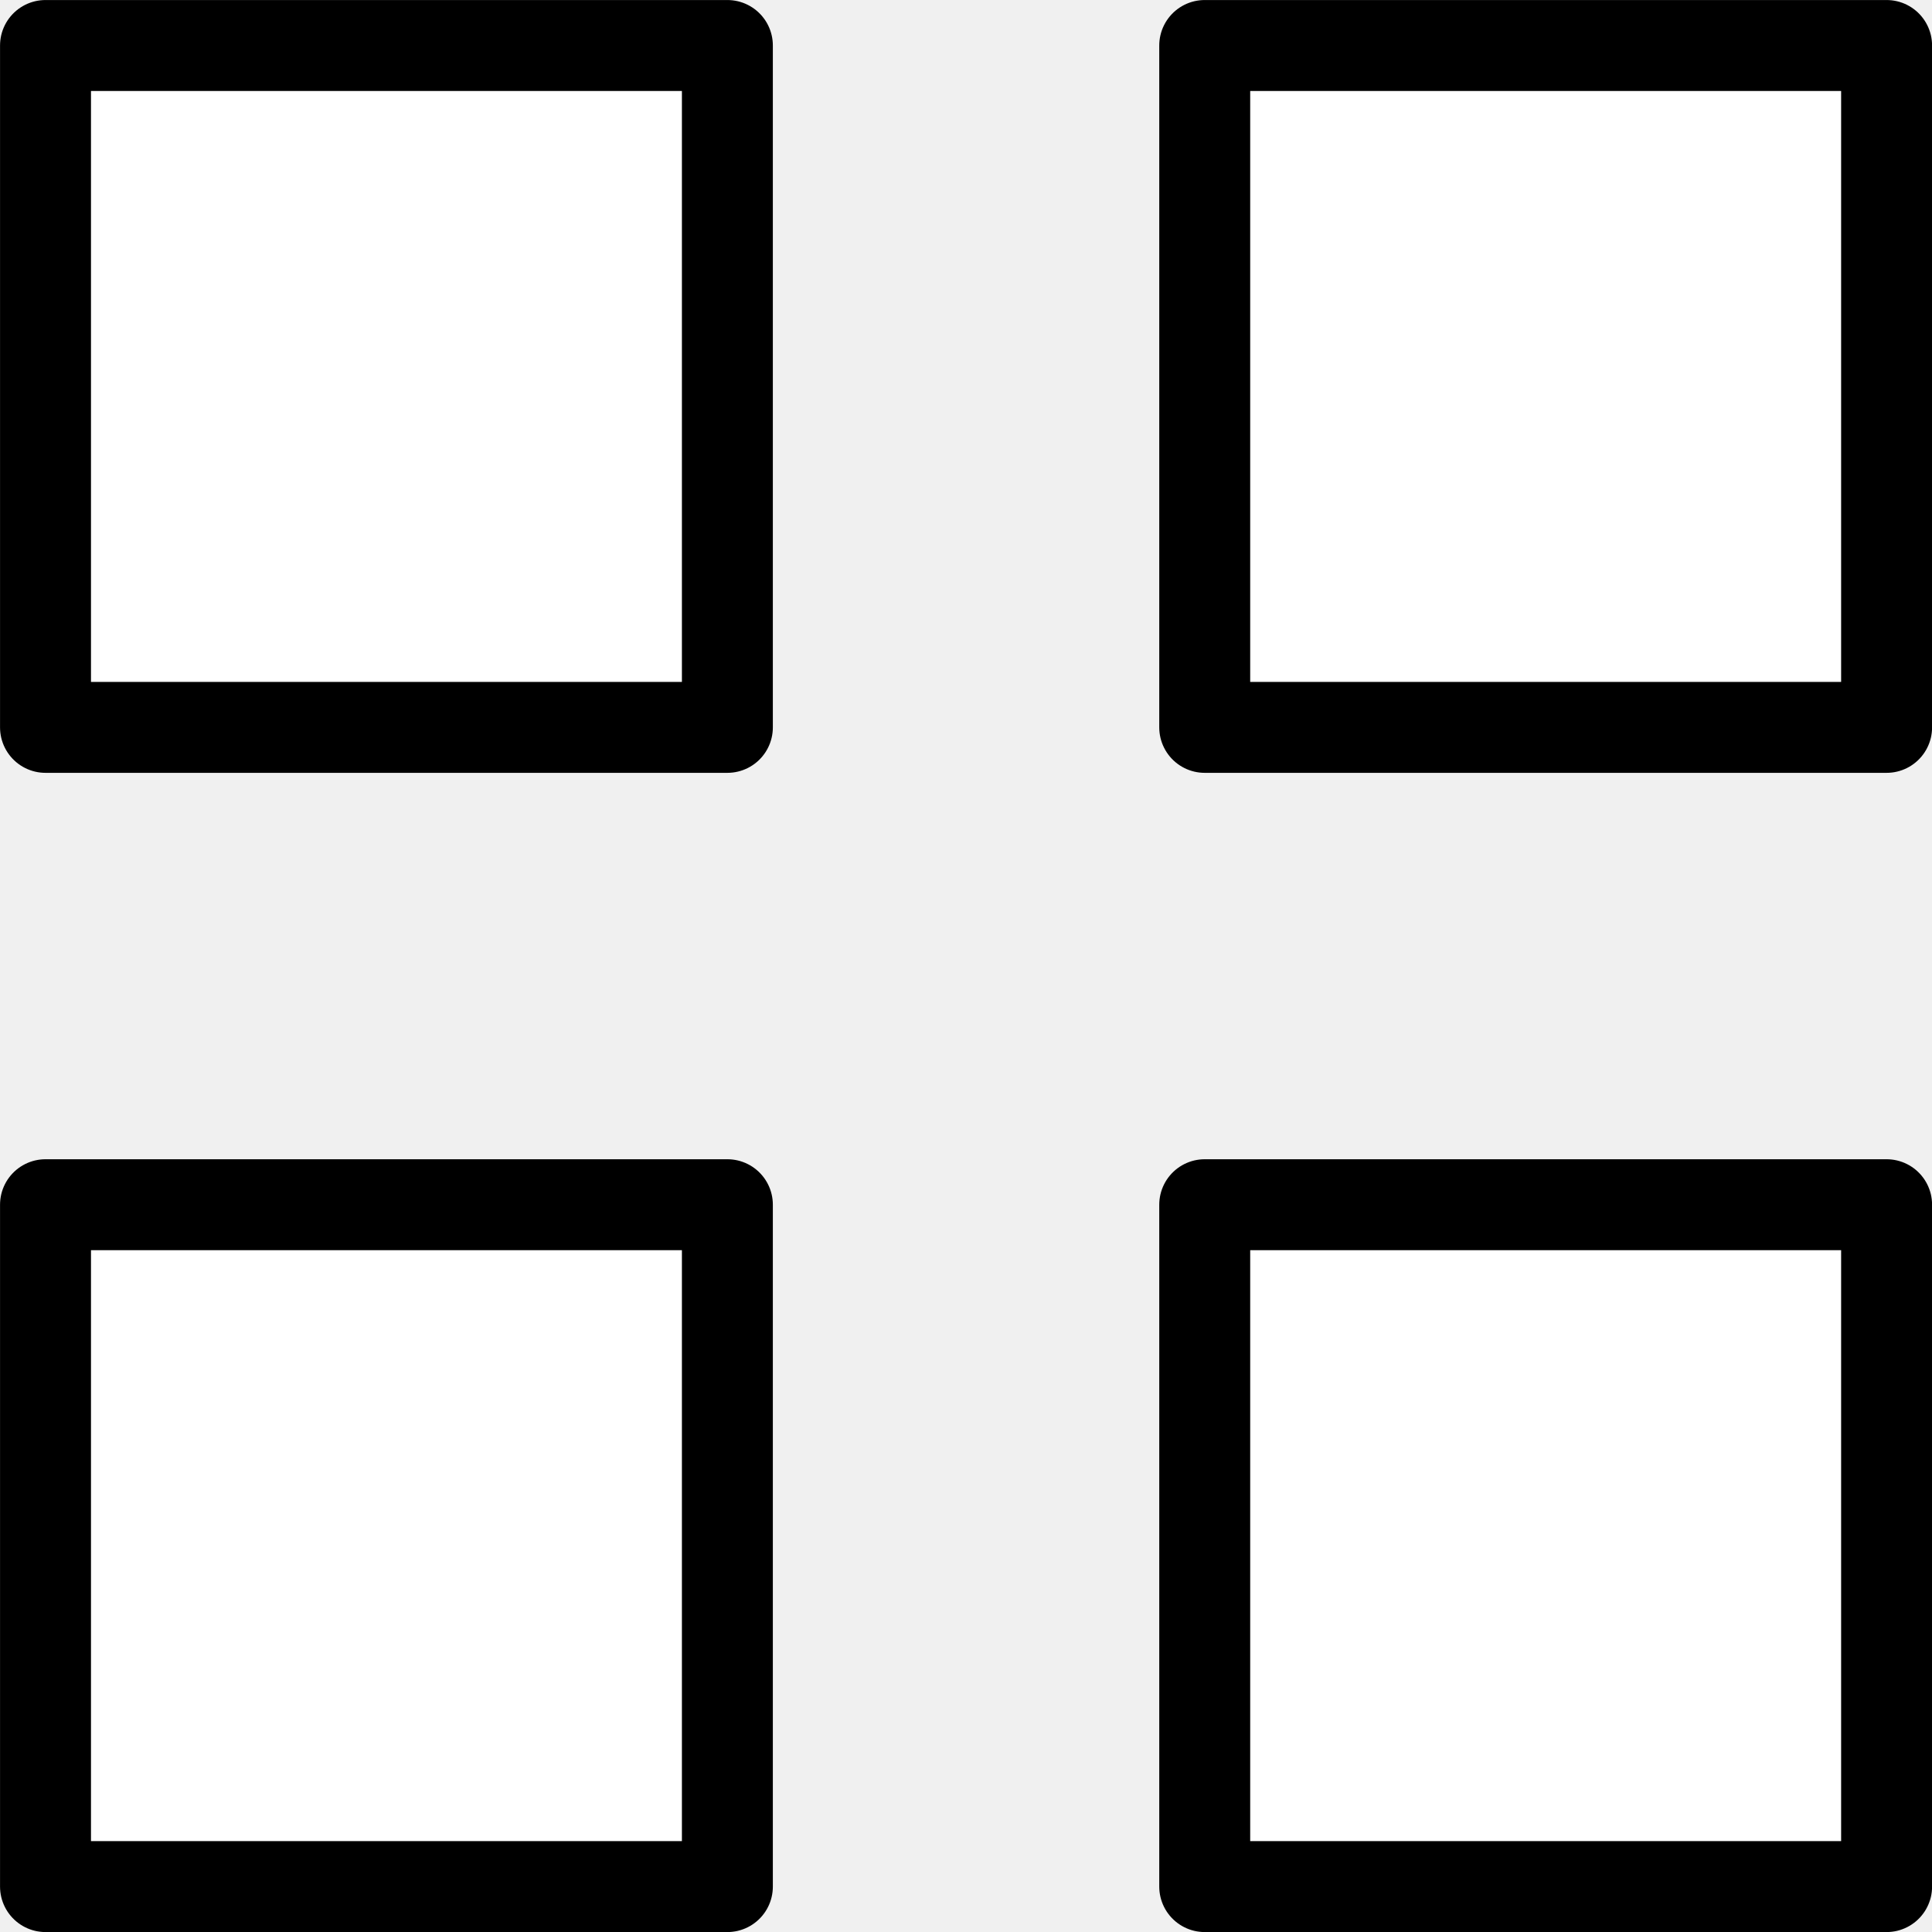
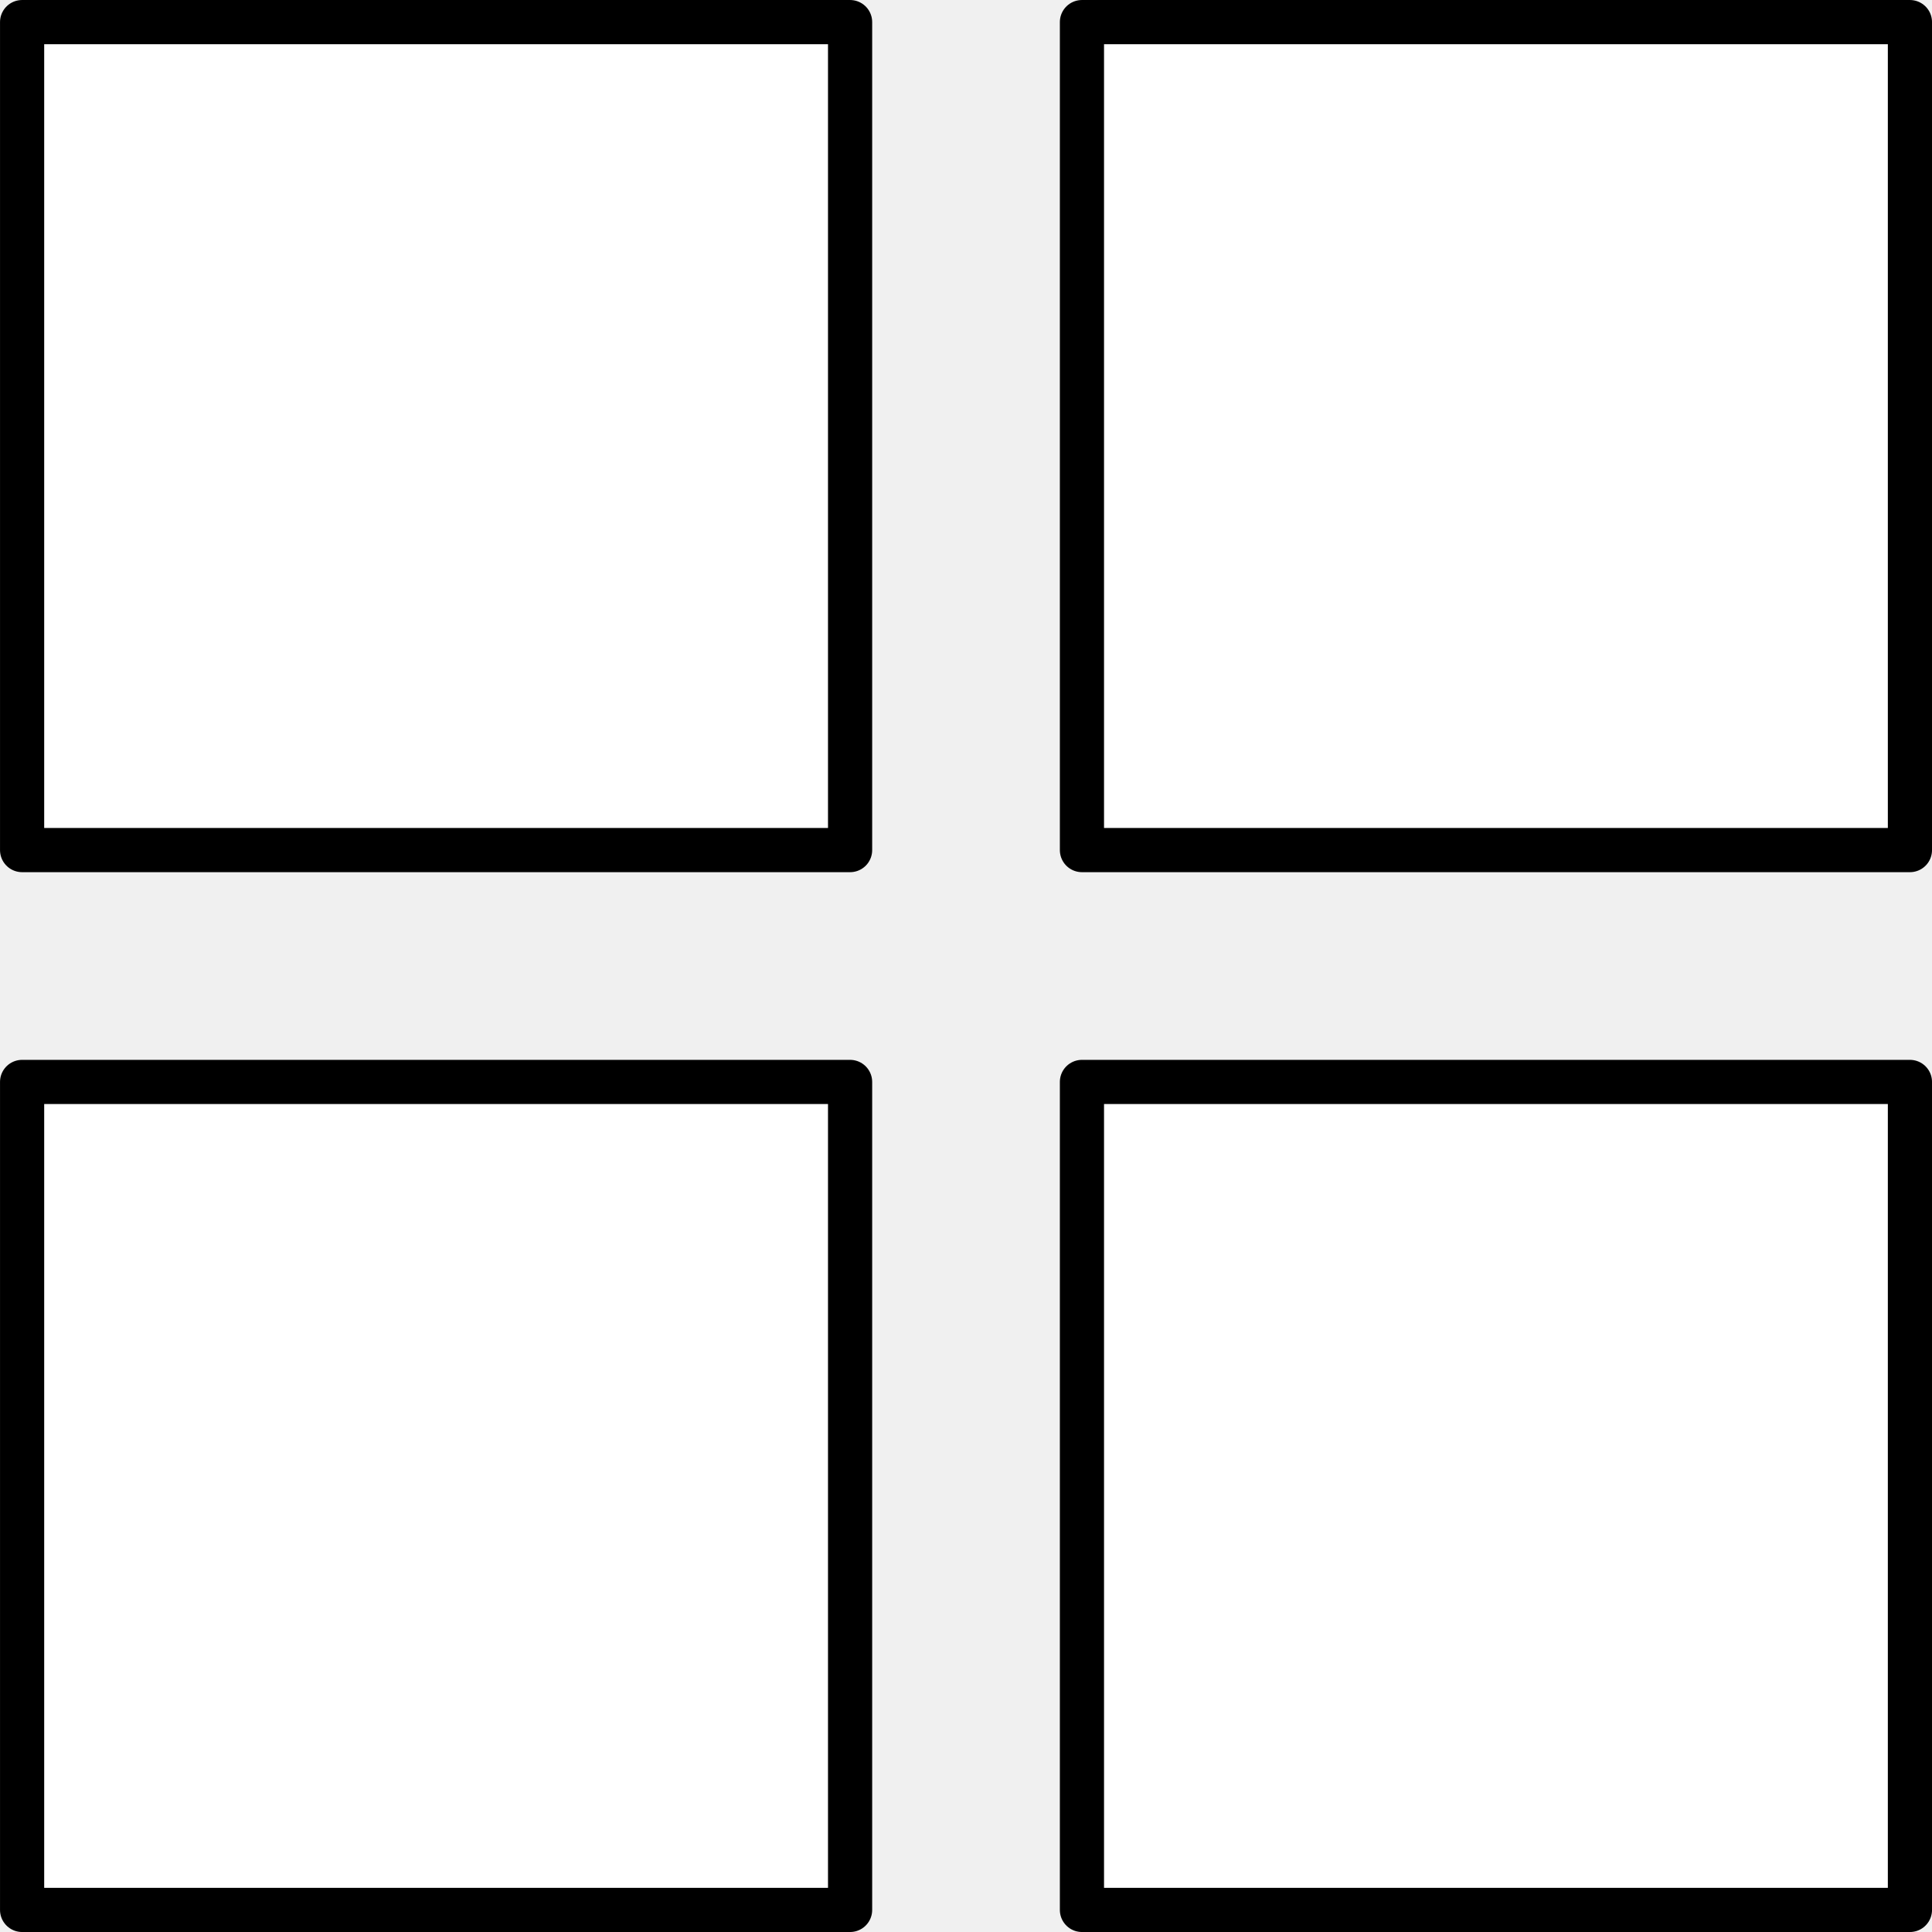
- <svg xmlns="http://www.w3.org/2000/svg" version="1.1" width="21.25pt" height="21.25pt" viewBox="59.534 74.608 21.25 21.25">
+ <svg xmlns="http://www.w3.org/2000/svg" version="1.1" width="43.75pt" height="43.75pt" viewBox="70.784 97.108 43.75 43.75">
  <g id="page1">
-     <g transform="matrix(0.996264 0 0 0.996264 59.5344 74.6083)">
-       <path d="M 0.502 20.828L 8.03 20.828L 8.03 13.3L 0.502 13.3L 0.502 20.828Z" fill="#ffffff" />
+     <g transform="matrix(0.996264 0 0 0.996264 70.7844 97.1083)">
+       <path d="M 0.502 43.412L 19.322 43.412L 19.322 24.592L 0.502 24.592L 0.502 43.412Z" fill="#ffffff" />
    </g>
-     <g transform="matrix(0.996264 0 0 0.996264 59.5344 74.6083)">
-       <path d="M 0.502 20.828L 8.03 20.828L 8.03 13.3L 0.502 13.3L 0.502 20.828Z" fill="none" stroke="#000000" stroke-linecap="round" stroke-linejoin="round" stroke-miterlimit="10.037" stroke-width="1.004" />
+     <g transform="matrix(0.996264 0 0 0.996264 70.7844 97.1083)">
+       <path d="M 0.502 43.412L 19.322 43.412L 19.322 24.592L 0.502 24.592L 0.502 43.412Z" fill="none" stroke="#000000" stroke-linecap="round" stroke-linejoin="round" stroke-miterlimit="10.037" stroke-width="1.004" />
    </g>
-     <g transform="matrix(0.996264 0 0 0.996264 59.5344 74.6083)">
-       <path d="M 0.502 8.03L 8.03 8.03L 8.03 0.502L 0.502 0.502L 0.502 8.03Z" fill="#ffffff" />
+     <g transform="matrix(0.996264 0 0 0.996264 70.7844 97.1083)">
+       <path d="M 0.502 19.322L 19.322 19.322L 19.322 0.502L 0.502 0.502L 0.502 19.322Z" fill="#ffffff" />
    </g>
-     <g transform="matrix(0.996264 0 0 0.996264 59.5344 74.6083)">
-       <path d="M 0.502 8.03L 8.03 8.03L 8.03 0.502L 0.502 0.502L 0.502 8.03Z" fill="none" stroke="#000000" stroke-linecap="round" stroke-linejoin="round" stroke-miterlimit="10.037" stroke-width="1.004" />
+     <g transform="matrix(0.996264 0 0 0.996264 70.7844 97.1083)">
+       <path d="M 0.502 19.322L 19.322 19.322L 19.322 0.502L 0.502 0.502L 0.502 19.322Z" fill="none" stroke="#000000" stroke-linecap="round" stroke-linejoin="round" stroke-miterlimit="10.037" stroke-width="1.004" />
    </g>
-     <g transform="matrix(0.996264 0 0 0.996264 59.5344 74.6083)">
-       <path d="M 13.3 20.828L 20.828 20.828L 20.828 13.3L 13.3 13.3L 13.3 20.828Z" fill="#ffffff" />
+     <g transform="matrix(0.996264 0 0 0.996264 70.7844 97.1083)">
+       <path d="M 24.592 43.412L 43.412 43.412L 43.412 24.592L 24.592 24.592L 24.592 43.412Z" fill="#ffffff" />
    </g>
-     <g transform="matrix(0.996264 0 0 0.996264 59.5344 74.6083)">
-       <path d="M 13.3 20.828L 20.828 20.828L 20.828 13.3L 13.3 13.3L 13.3 20.828Z" fill="none" stroke="#000000" stroke-linecap="round" stroke-linejoin="round" stroke-miterlimit="10.037" stroke-width="1.004" />
+     <g transform="matrix(0.996264 0 0 0.996264 70.7844 97.1083)">
+       <path d="M 24.592 43.412L 43.412 43.412L 43.412 24.592L 24.592 24.592L 24.592 43.412Z" fill="none" stroke="#000000" stroke-linecap="round" stroke-linejoin="round" stroke-miterlimit="10.037" stroke-width="1.004" />
    </g>
-     <g transform="matrix(0.996264 0 0 0.996264 59.5344 74.6083)">
-       <path d="M 13.3 8.03L 20.828 8.03L 20.828 0.502L 13.3 0.502L 13.3 8.03Z" fill="#ffffff" />
+     <g transform="matrix(0.996264 0 0 0.996264 70.7844 97.1083)">
+       <path d="M 24.592 19.322L 43.412 19.322L 43.412 0.502L 24.592 0.502L 24.592 19.322Z" fill="#ffffff" />
    </g>
-     <g transform="matrix(0.996264 0 0 0.996264 59.5344 74.6083)">
-       <path d="M 13.3 8.03L 20.828 8.03L 20.828 0.502L 13.3 0.502L 13.3 8.03Z" fill="none" stroke="#000000" stroke-linecap="round" stroke-linejoin="round" stroke-miterlimit="10.037" stroke-width="1.004" />
+     <g transform="matrix(0.996264 0 0 0.996264 70.7844 97.1083)">
+       <path d="M 24.592 19.322L 43.412 19.322L 43.412 0.502L 24.592 0.502L 24.592 19.322Z" fill="none" stroke="#000000" stroke-linecap="round" stroke-linejoin="round" stroke-miterlimit="10.037" stroke-width="1.004" />
    </g>
  </g>
</svg>
